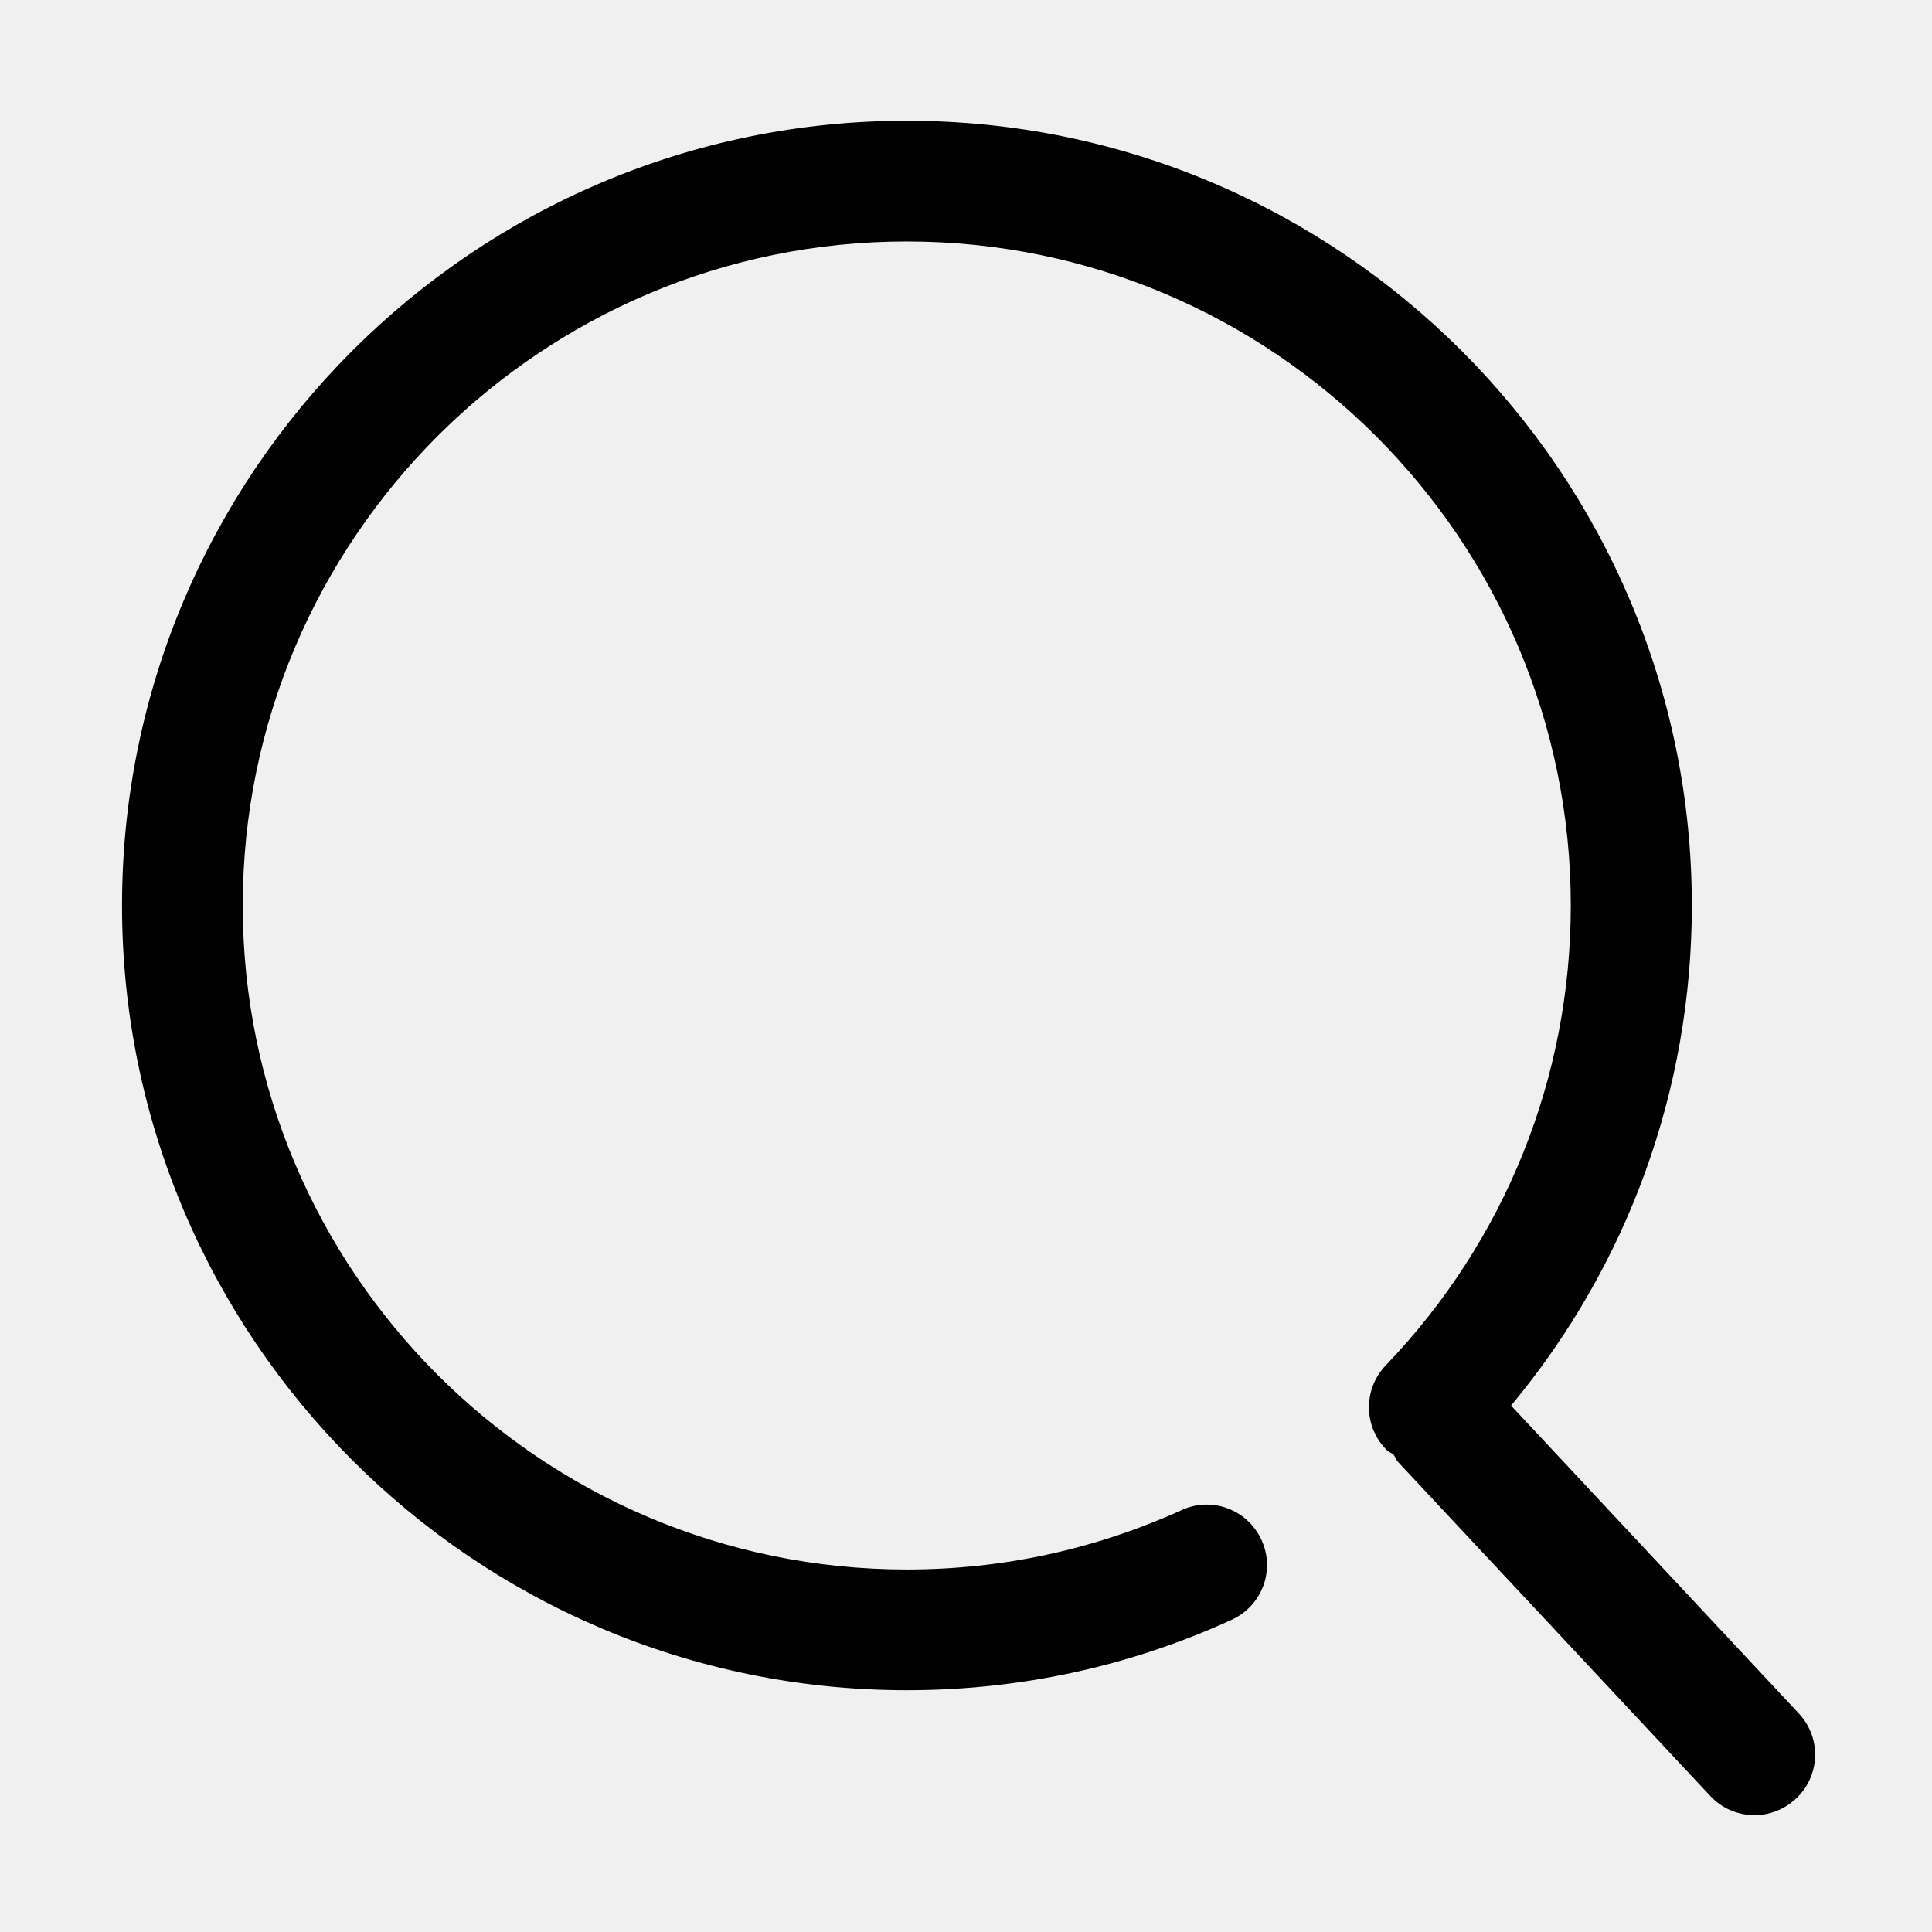
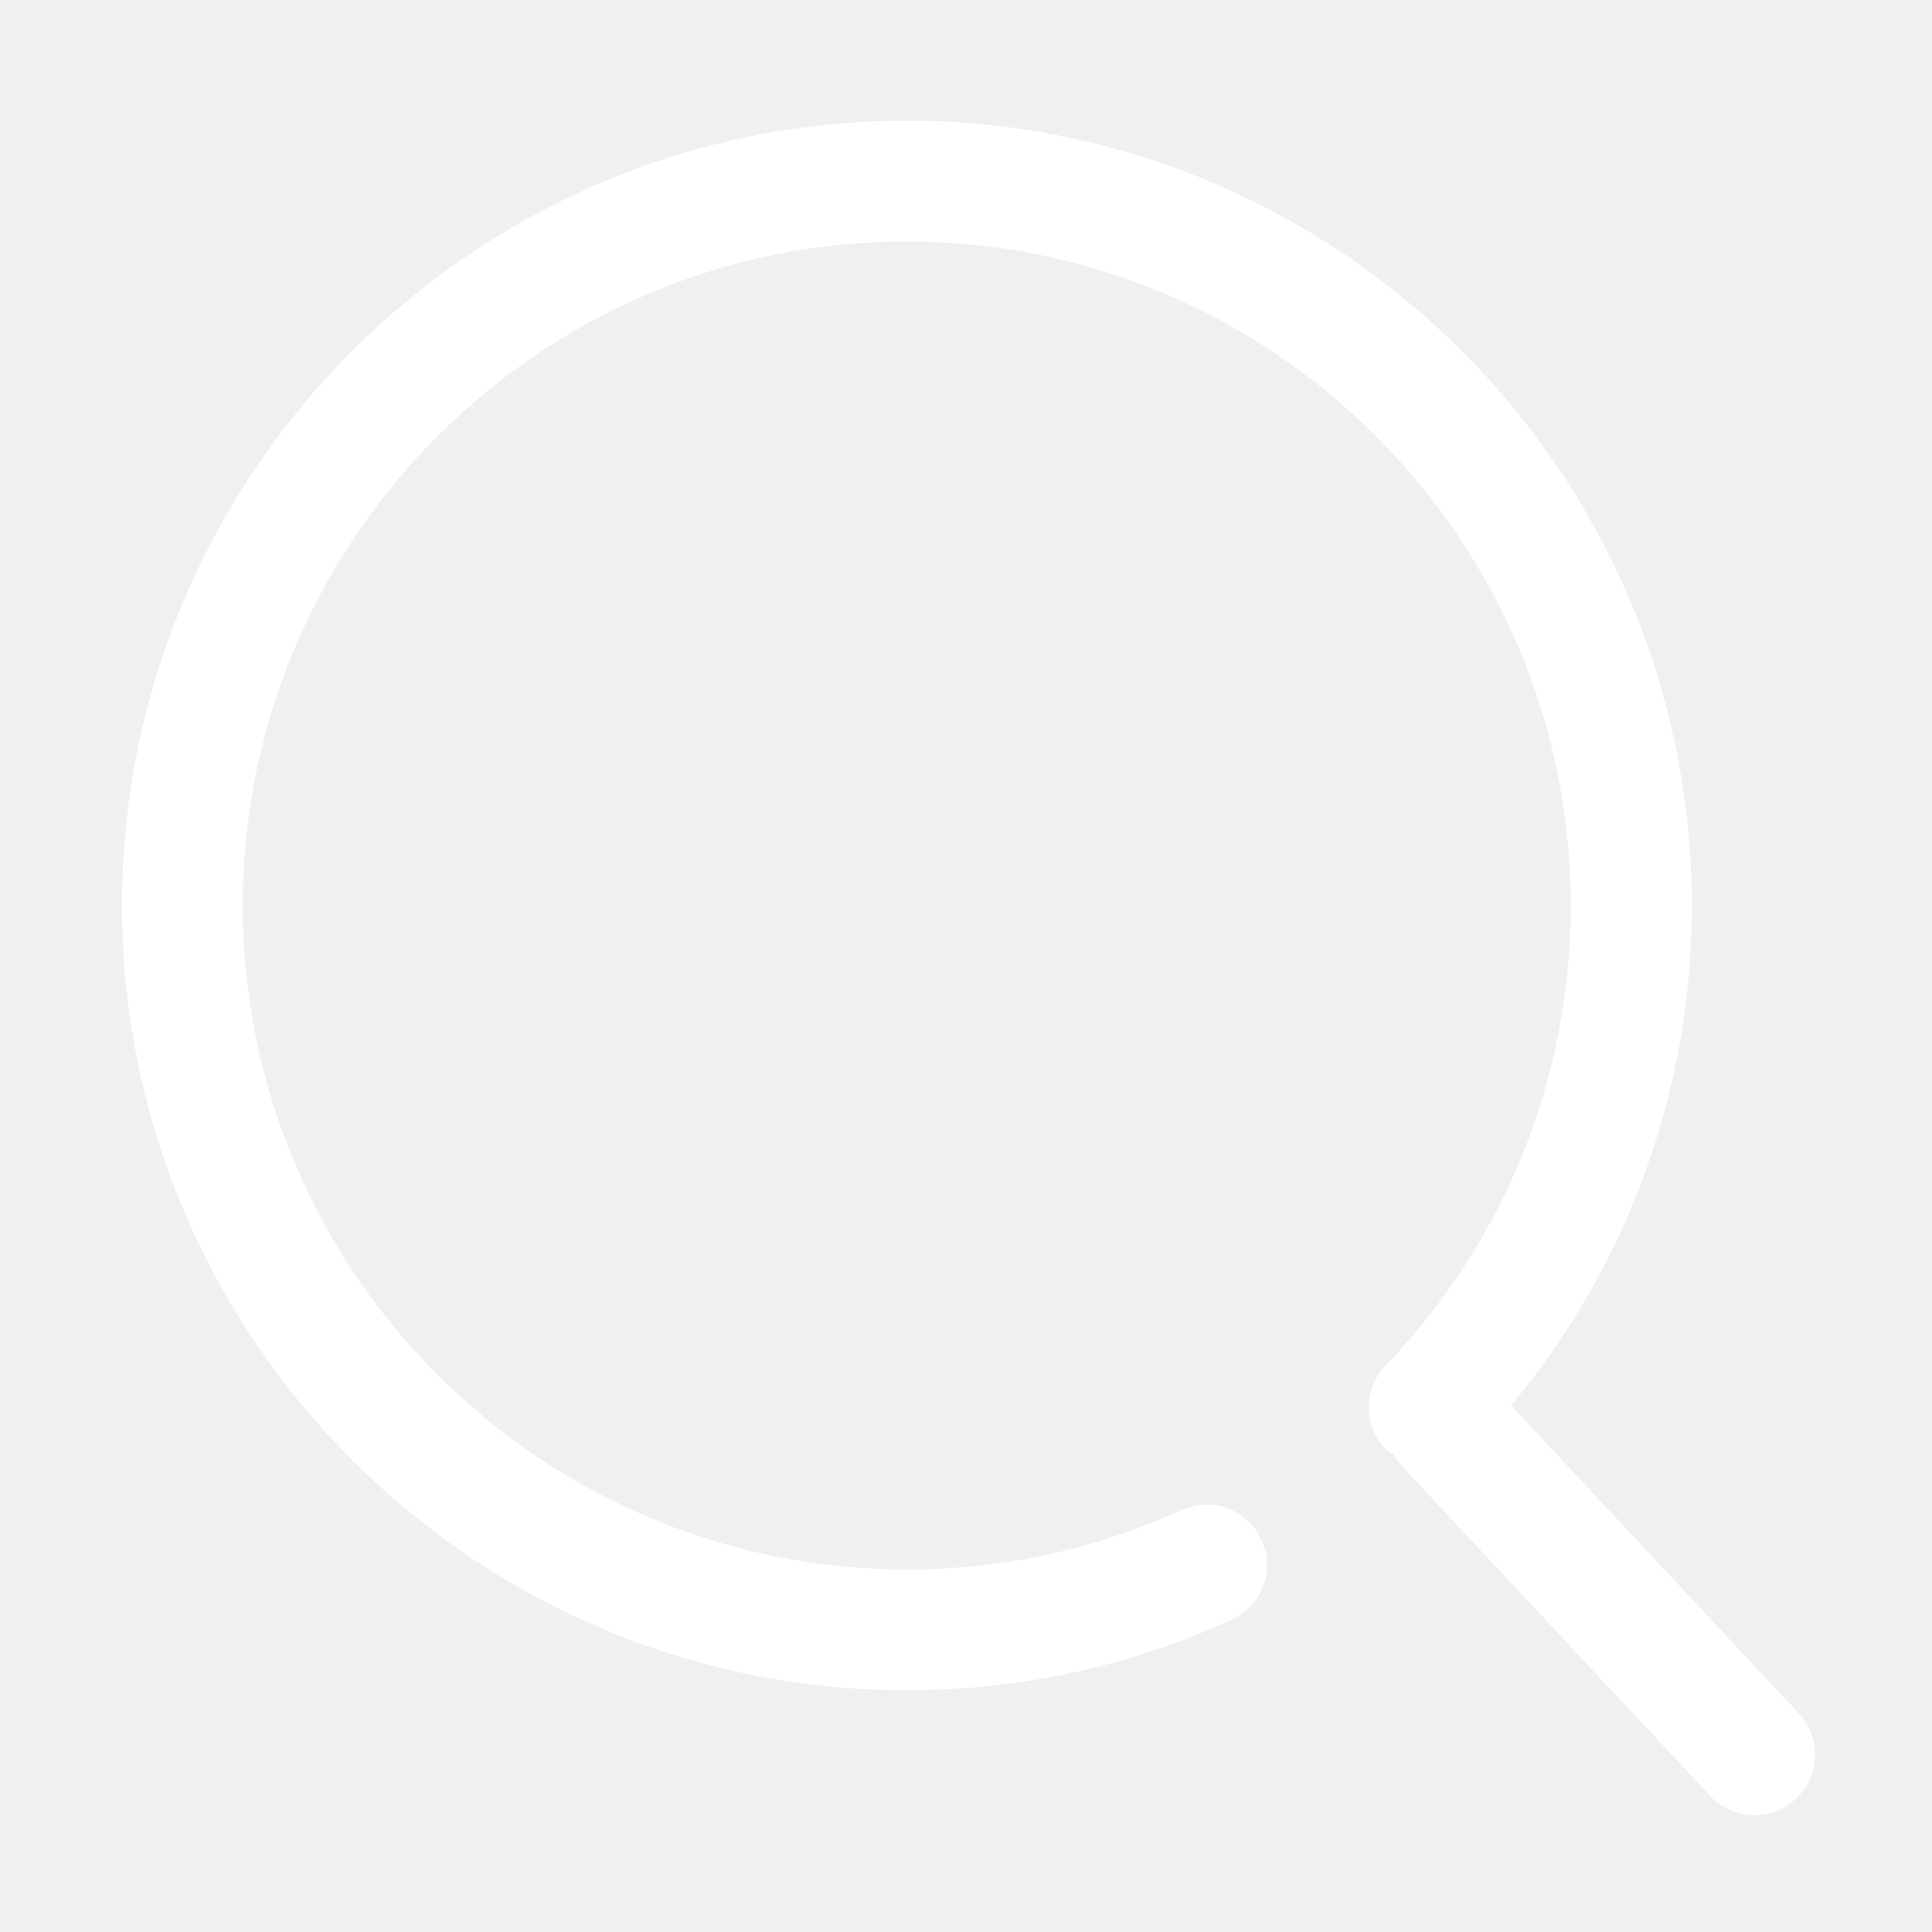
<svg xmlns="http://www.w3.org/2000/svg" t="1666932744399" class="icon" viewBox="0 0 1024 1024" version="1.1" p-id="2548" width="20" height="20">
-   <path d="M953.474 908.235l-152.577-163.241c61.925-74.482 95.812-167.37 95.812-265.074 0-229.295-186.635-415.93-416.102-415.93-229.295 0-415.93 186.635-415.93 415.93s186.635 415.93 415.93 415.93c60.033 0 118.002-12.557 172.186-37.327 16.169-7.397 23.222-26.318 15.825-42.315-7.397-16.169-26.318-23.222-42.315-15.825-45.928 20.814-94.952 31.479-145.696 31.479-194.032 0-351.941-157.909-351.941-351.941 0-194.032 157.909-351.941 351.941-351.941 194.032 0 351.941 157.909 351.941 351.941 0 91.339-34.919 177.863-98.048 243.744-12.213 12.729-11.869 33.027 0.86 45.24 1.032 0.86 2.236 1.204 3.268 2.064 0.86 1.204 1.376 2.752 2.408 3.956l165.478 177.003c6.193 6.709 14.793 10.149 23.394 10.149 7.913 0 15.653-2.924 21.846-8.601C964.827 941.433 965.515 921.136 953.474 908.235z" p-id="2549" />
+   <path d="M953.474 908.235l-152.577-163.241c61.925-74.482 95.812-167.37 95.812-265.074 0-229.295-186.635-415.93-416.102-415.93-229.295 0-415.93 186.635-415.93 415.93s186.635 415.93 415.93 415.93c60.033 0 118.002-12.557 172.186-37.327 16.169-7.397 23.222-26.318 15.825-42.315-7.397-16.169-26.318-23.222-42.315-15.825-45.928 20.814-94.952 31.479-145.696 31.479-194.032 0-351.941-157.909-351.941-351.941 0-194.032 157.909-351.941 351.941-351.941 194.032 0 351.941 157.909 351.941 351.941 0 91.339-34.919 177.863-98.048 243.744-12.213 12.729-11.869 33.027 0.86 45.24 1.032 0.86 2.236 1.204 3.268 2.064 0.86 1.204 1.376 2.752 2.408 3.956l165.478 177.003c6.193 6.709 14.793 10.149 23.394 10.149 7.913 0 15.653-2.924 21.846-8.601C964.827 941.433 965.515 921.136 953.474 908.235z" p-id="2549" fill="#fff" />
</svg>
